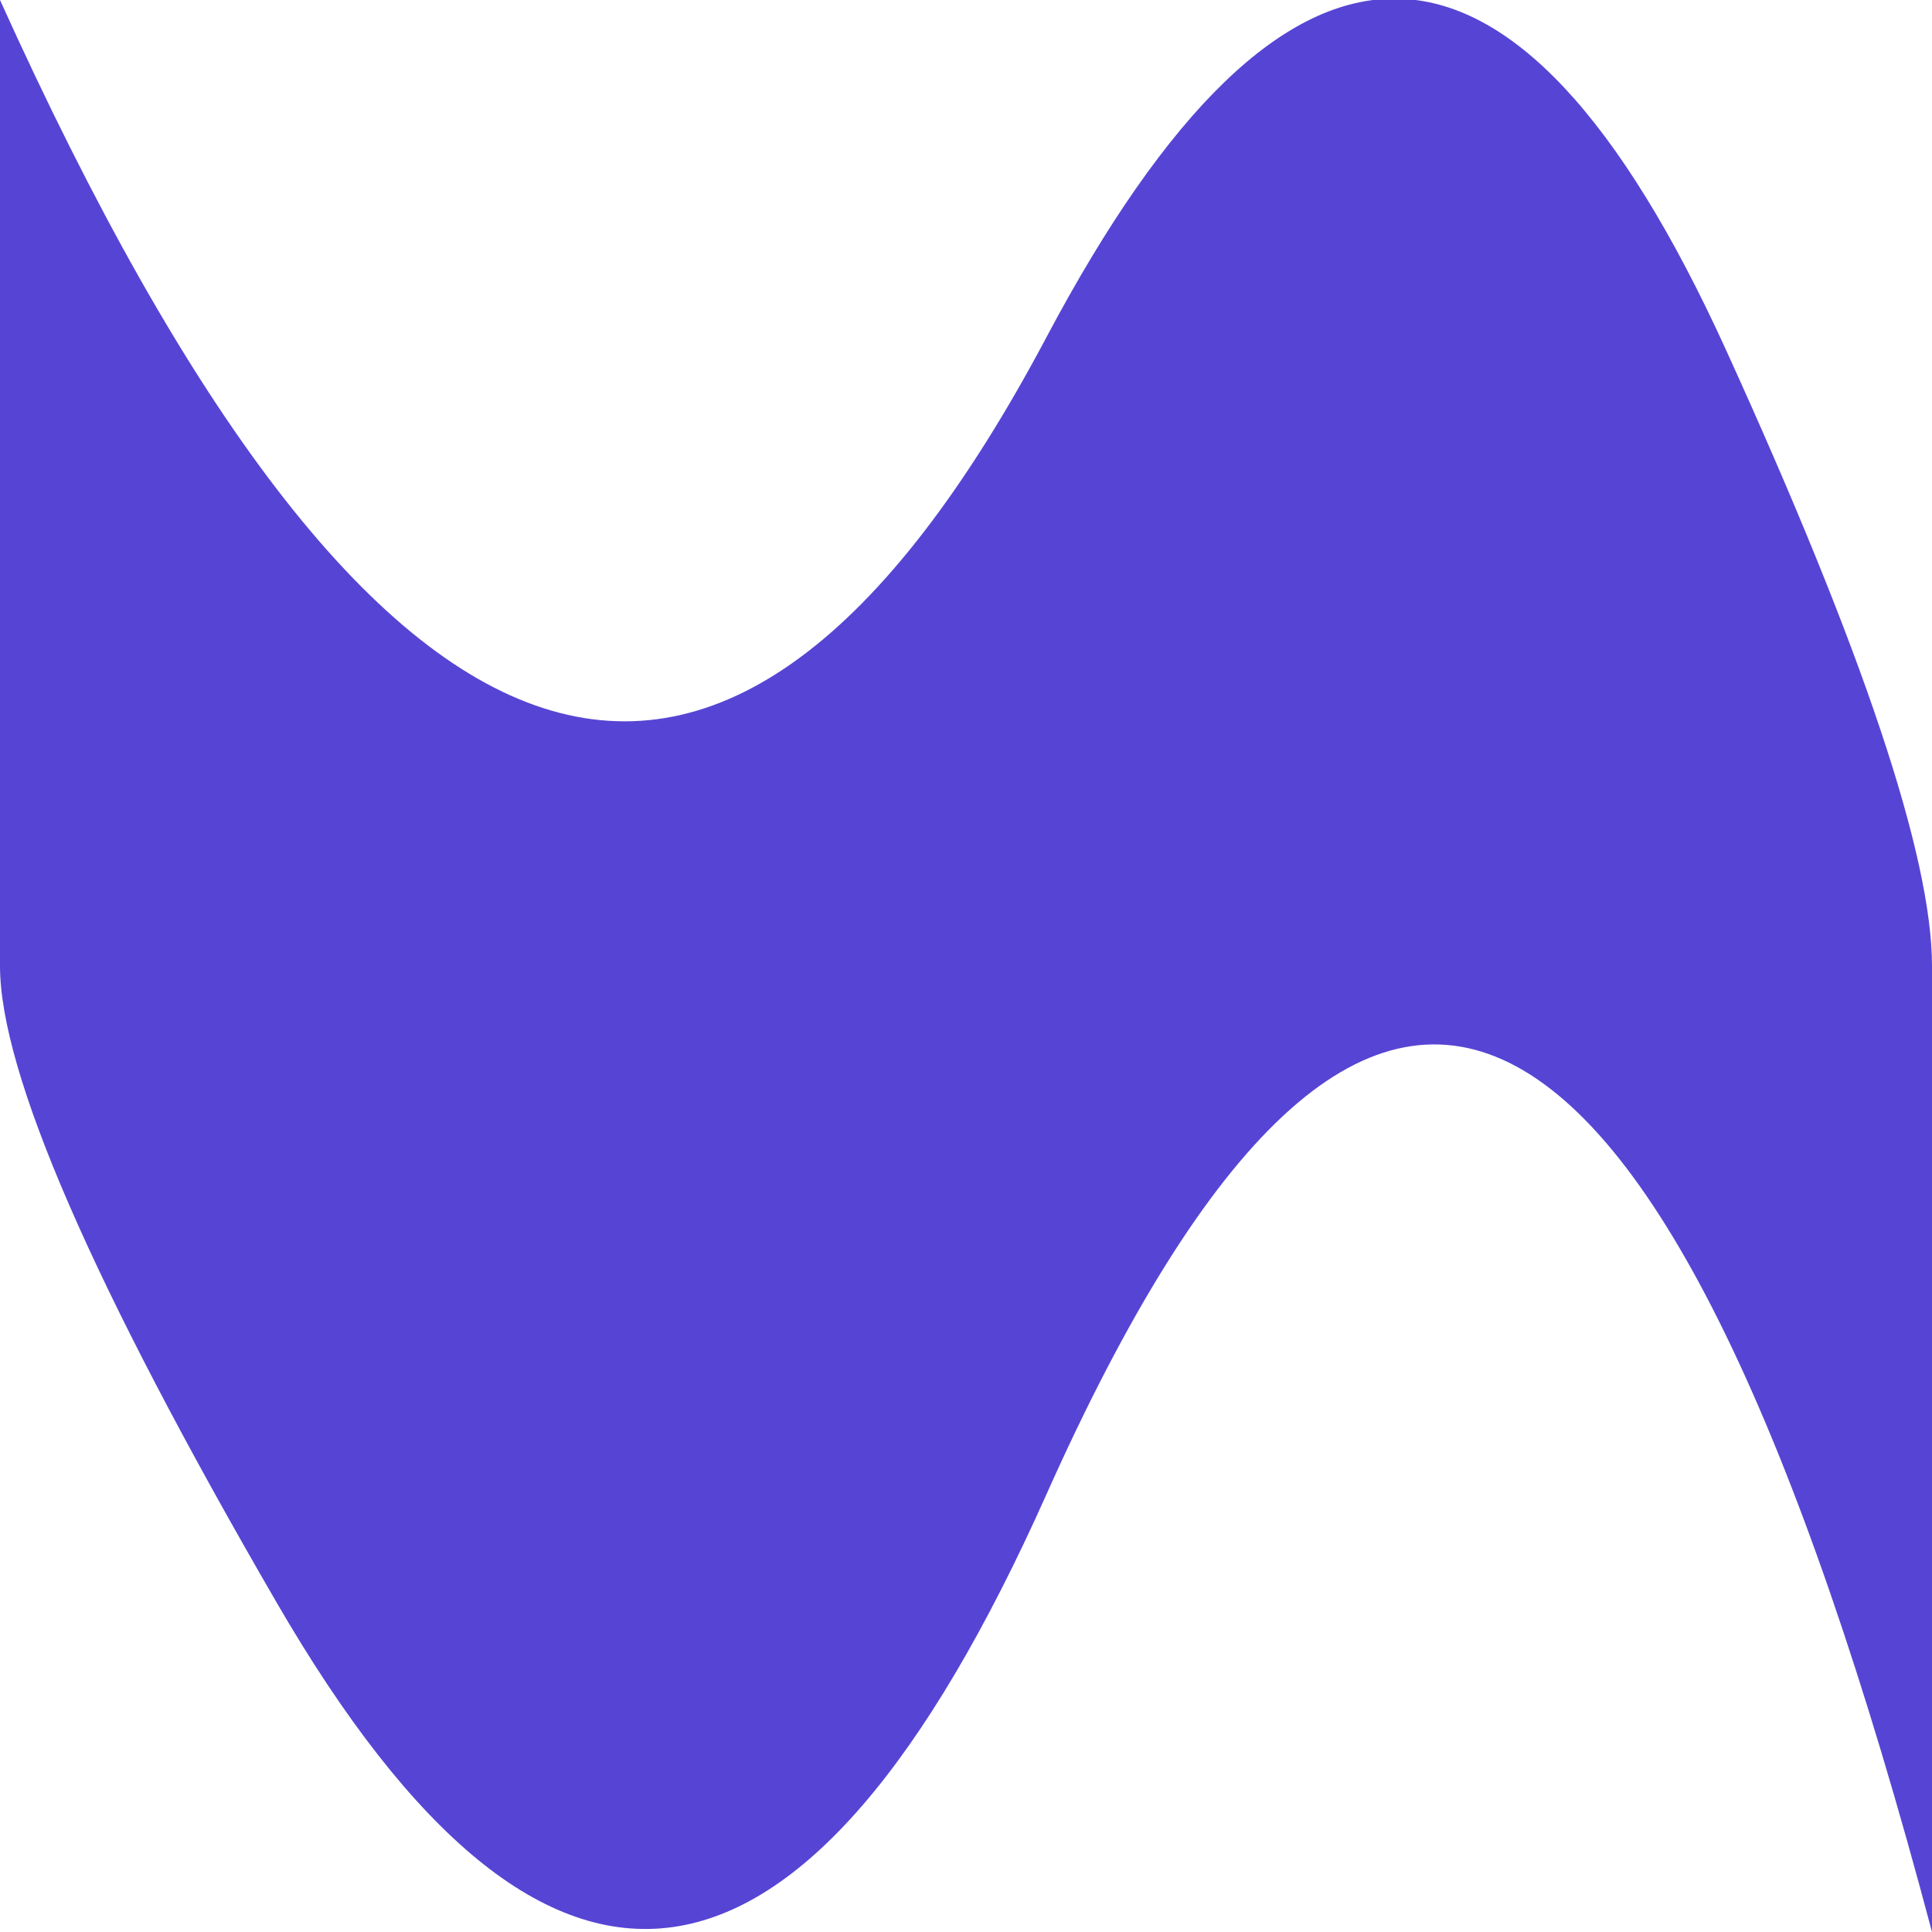
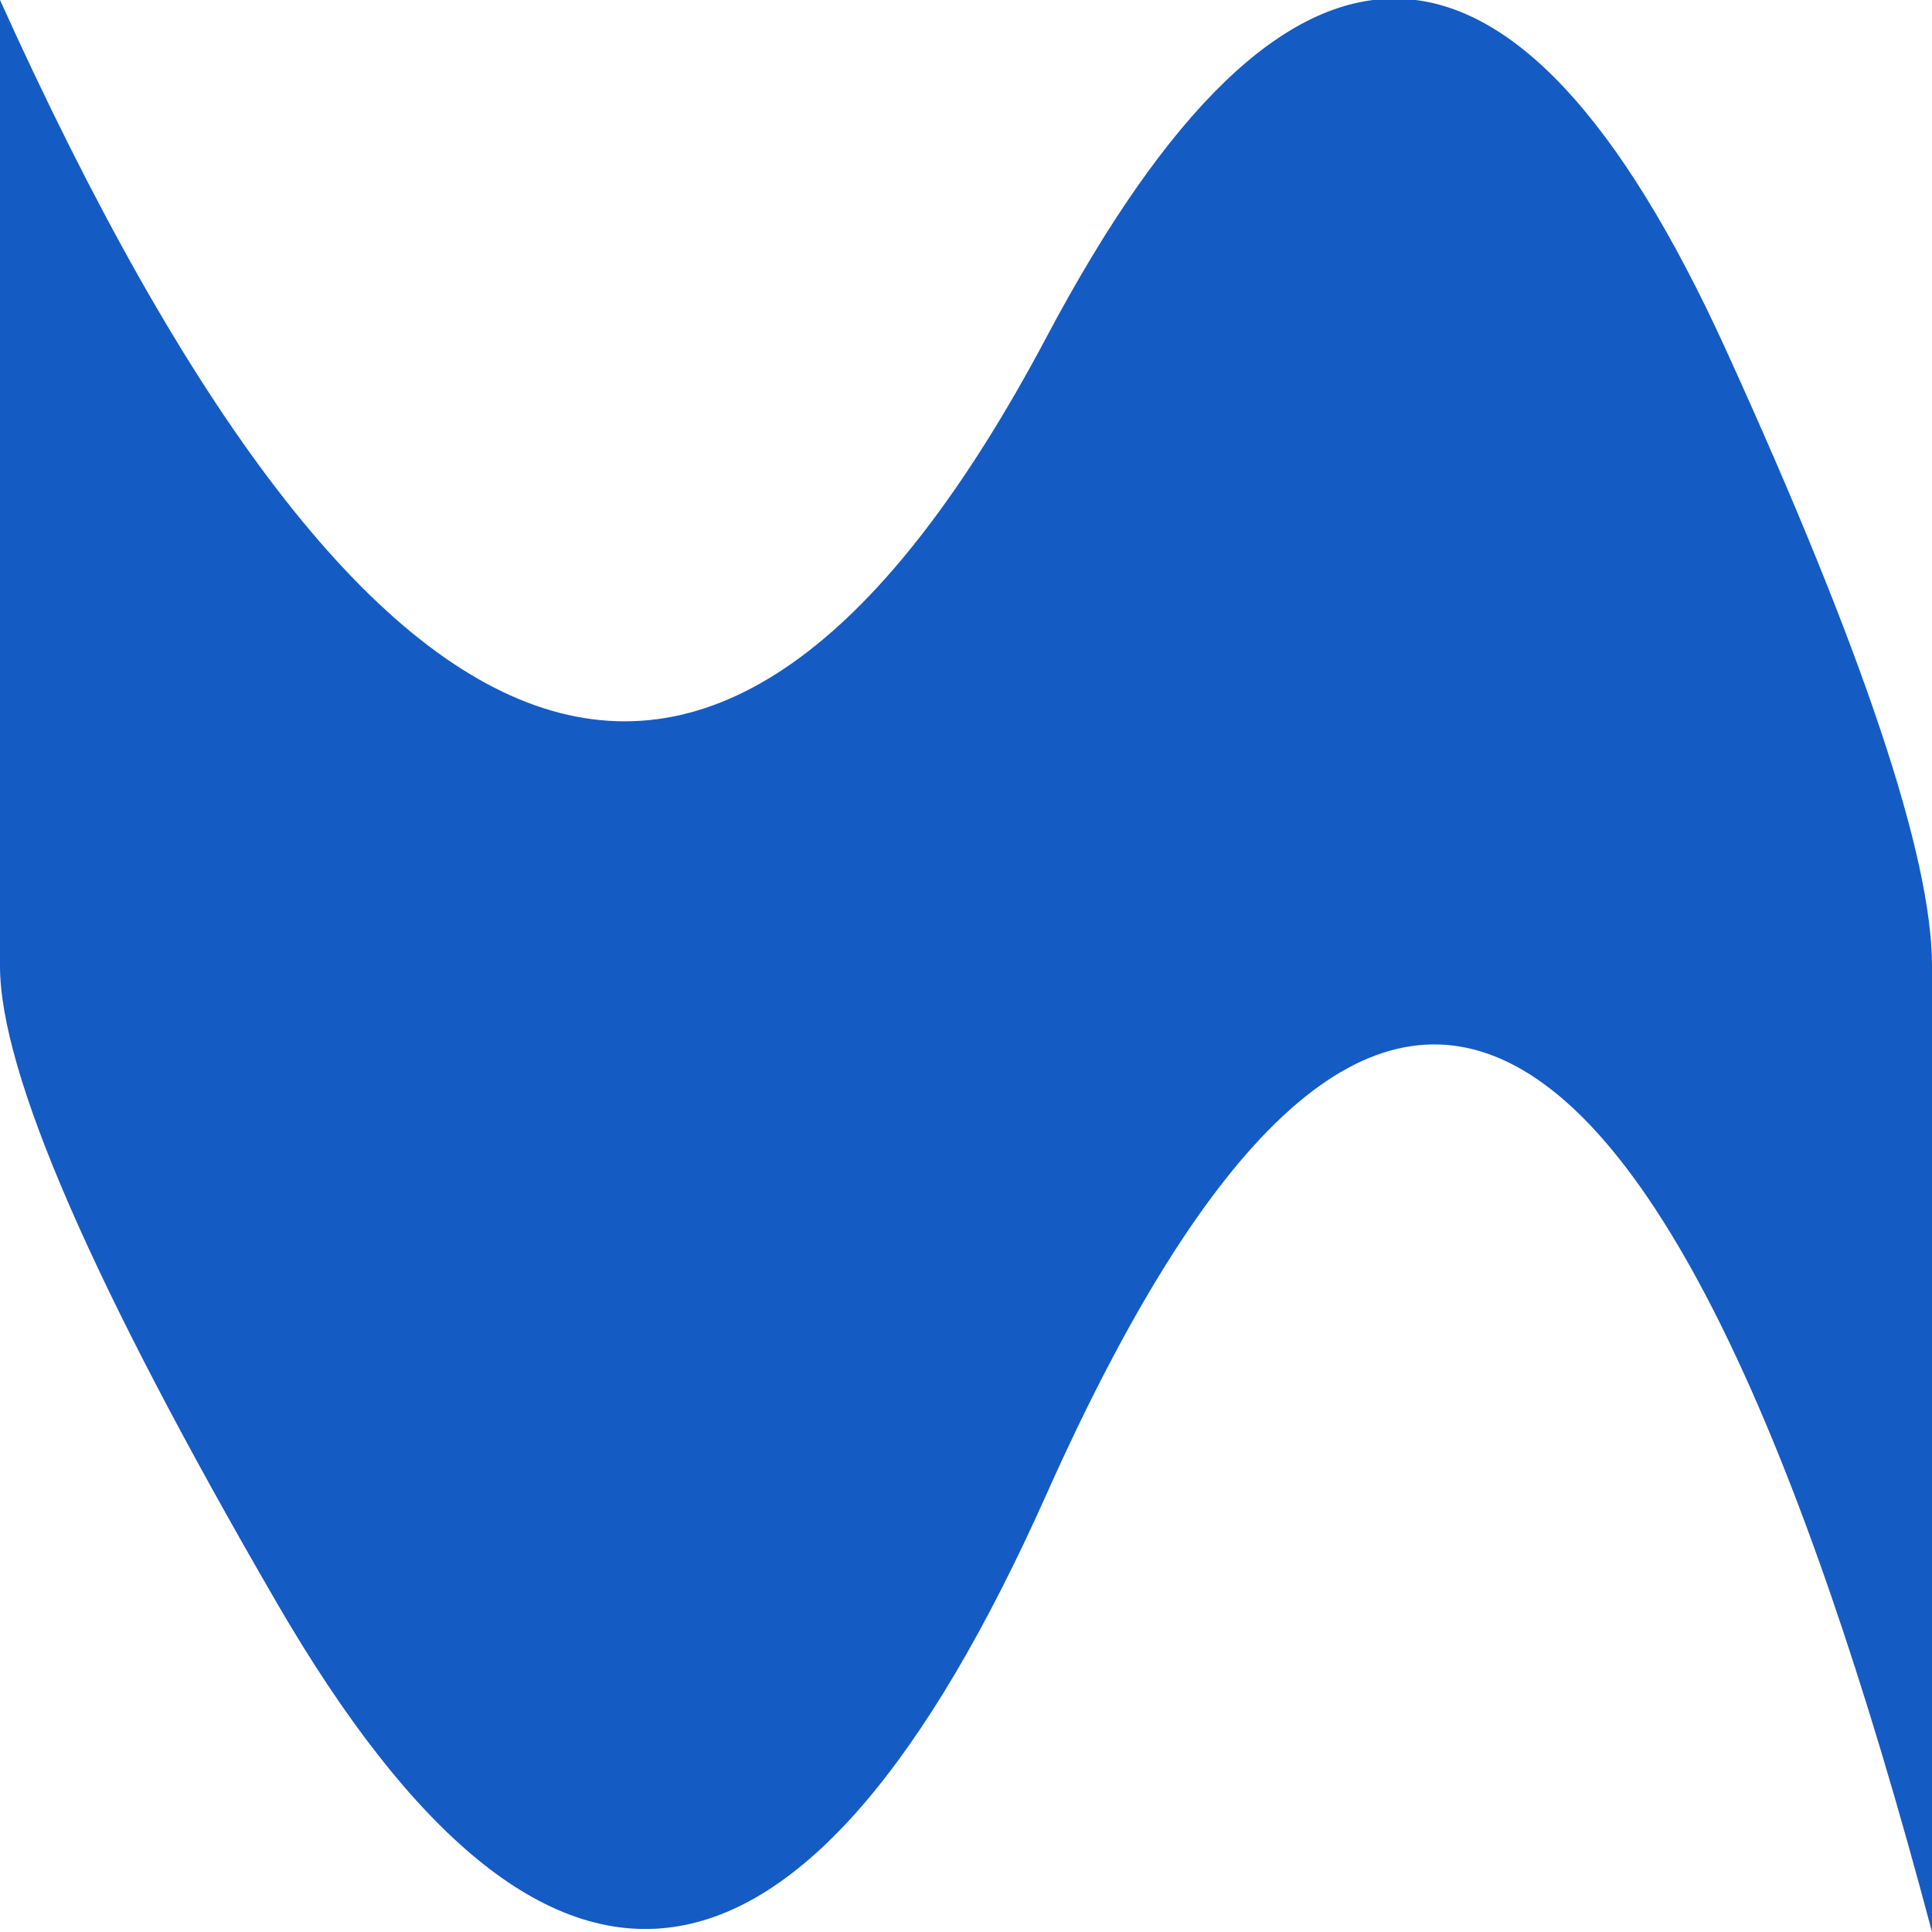
<svg xmlns="http://www.w3.org/2000/svg" viewBox="0 0 24 24" width="512" height="512" role="img" aria-label="Motir">
-   <path d="M0 0Q7 15.5 13 4.188Q17.5 -4.297 21.438 4.34Q24 9.961 24 12L24 24Q19 5.125 13 18.562Q8.5 28.641 3.438 19.91Q0 13.982 0 12Z" fill="#5645d4" />
+   <path d="M0 0Q7 15.5 13 4.188Q17.5 -4.297 21.438 4.34Q24 9.961 24 12L24 24Q19 5.125 13 18.562Q8.5 28.641 3.438 19.91Q0 13.982 0 12Z" fill="#155bc4" />
</svg>
